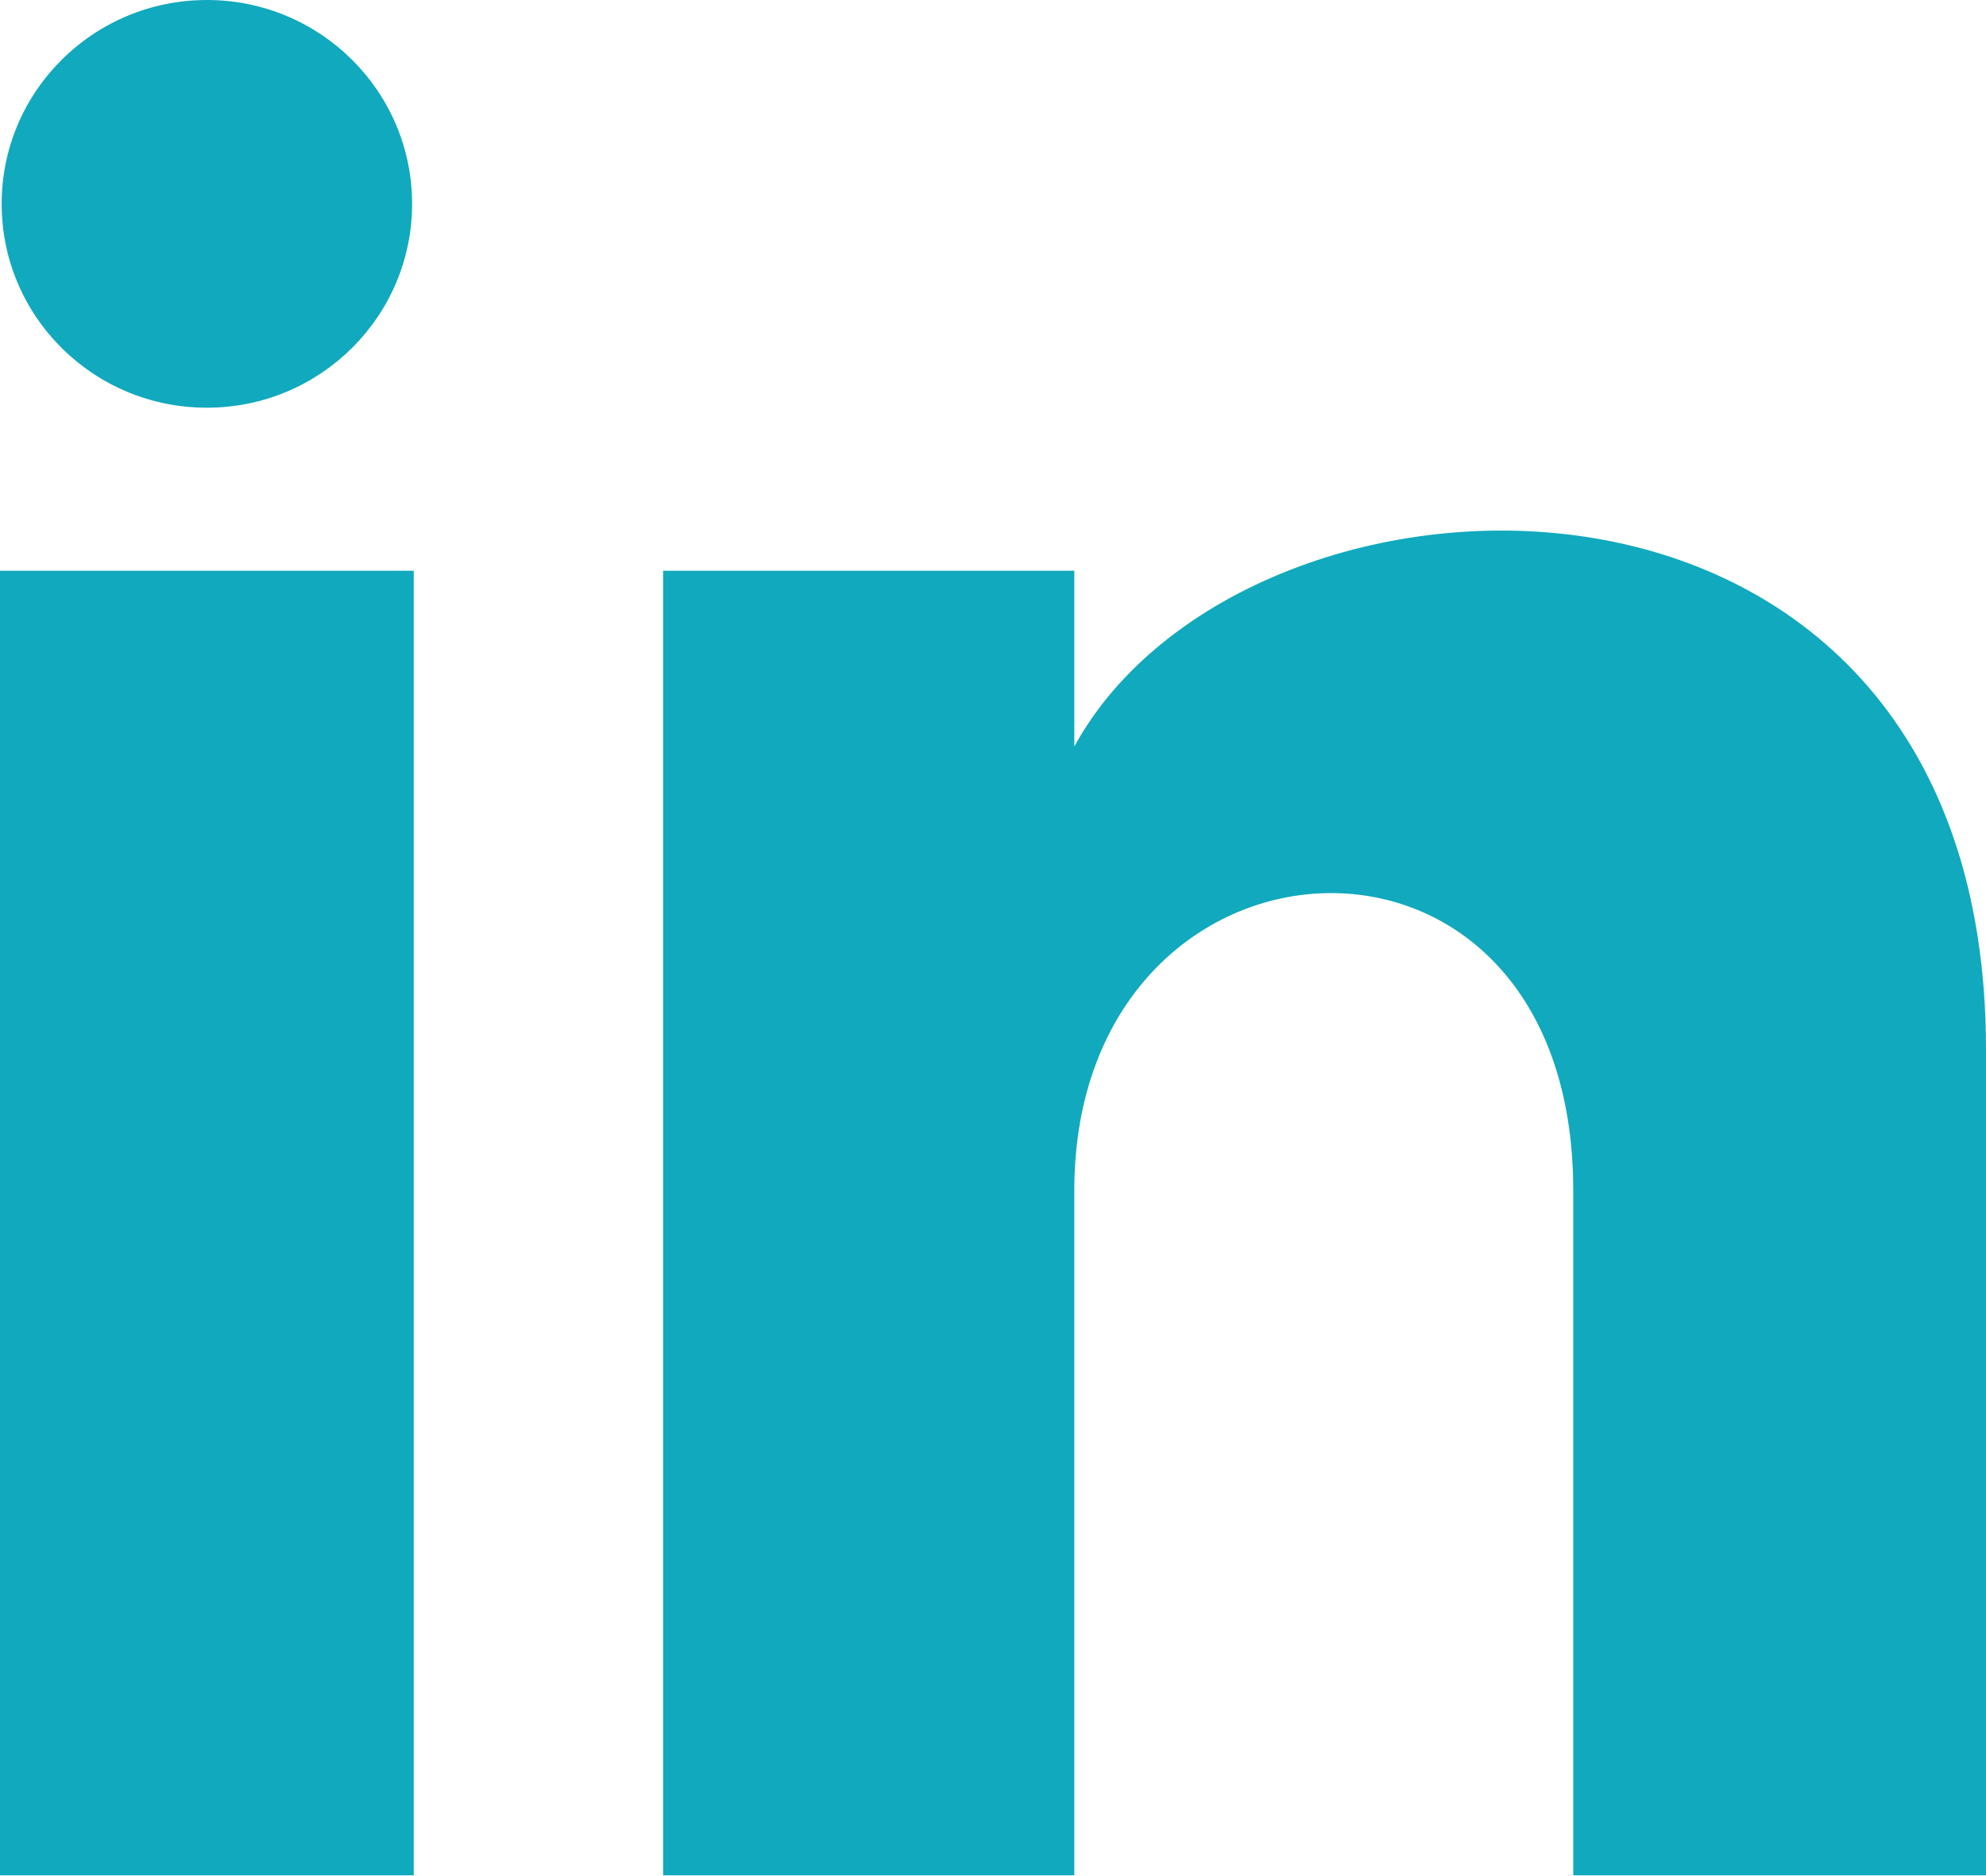
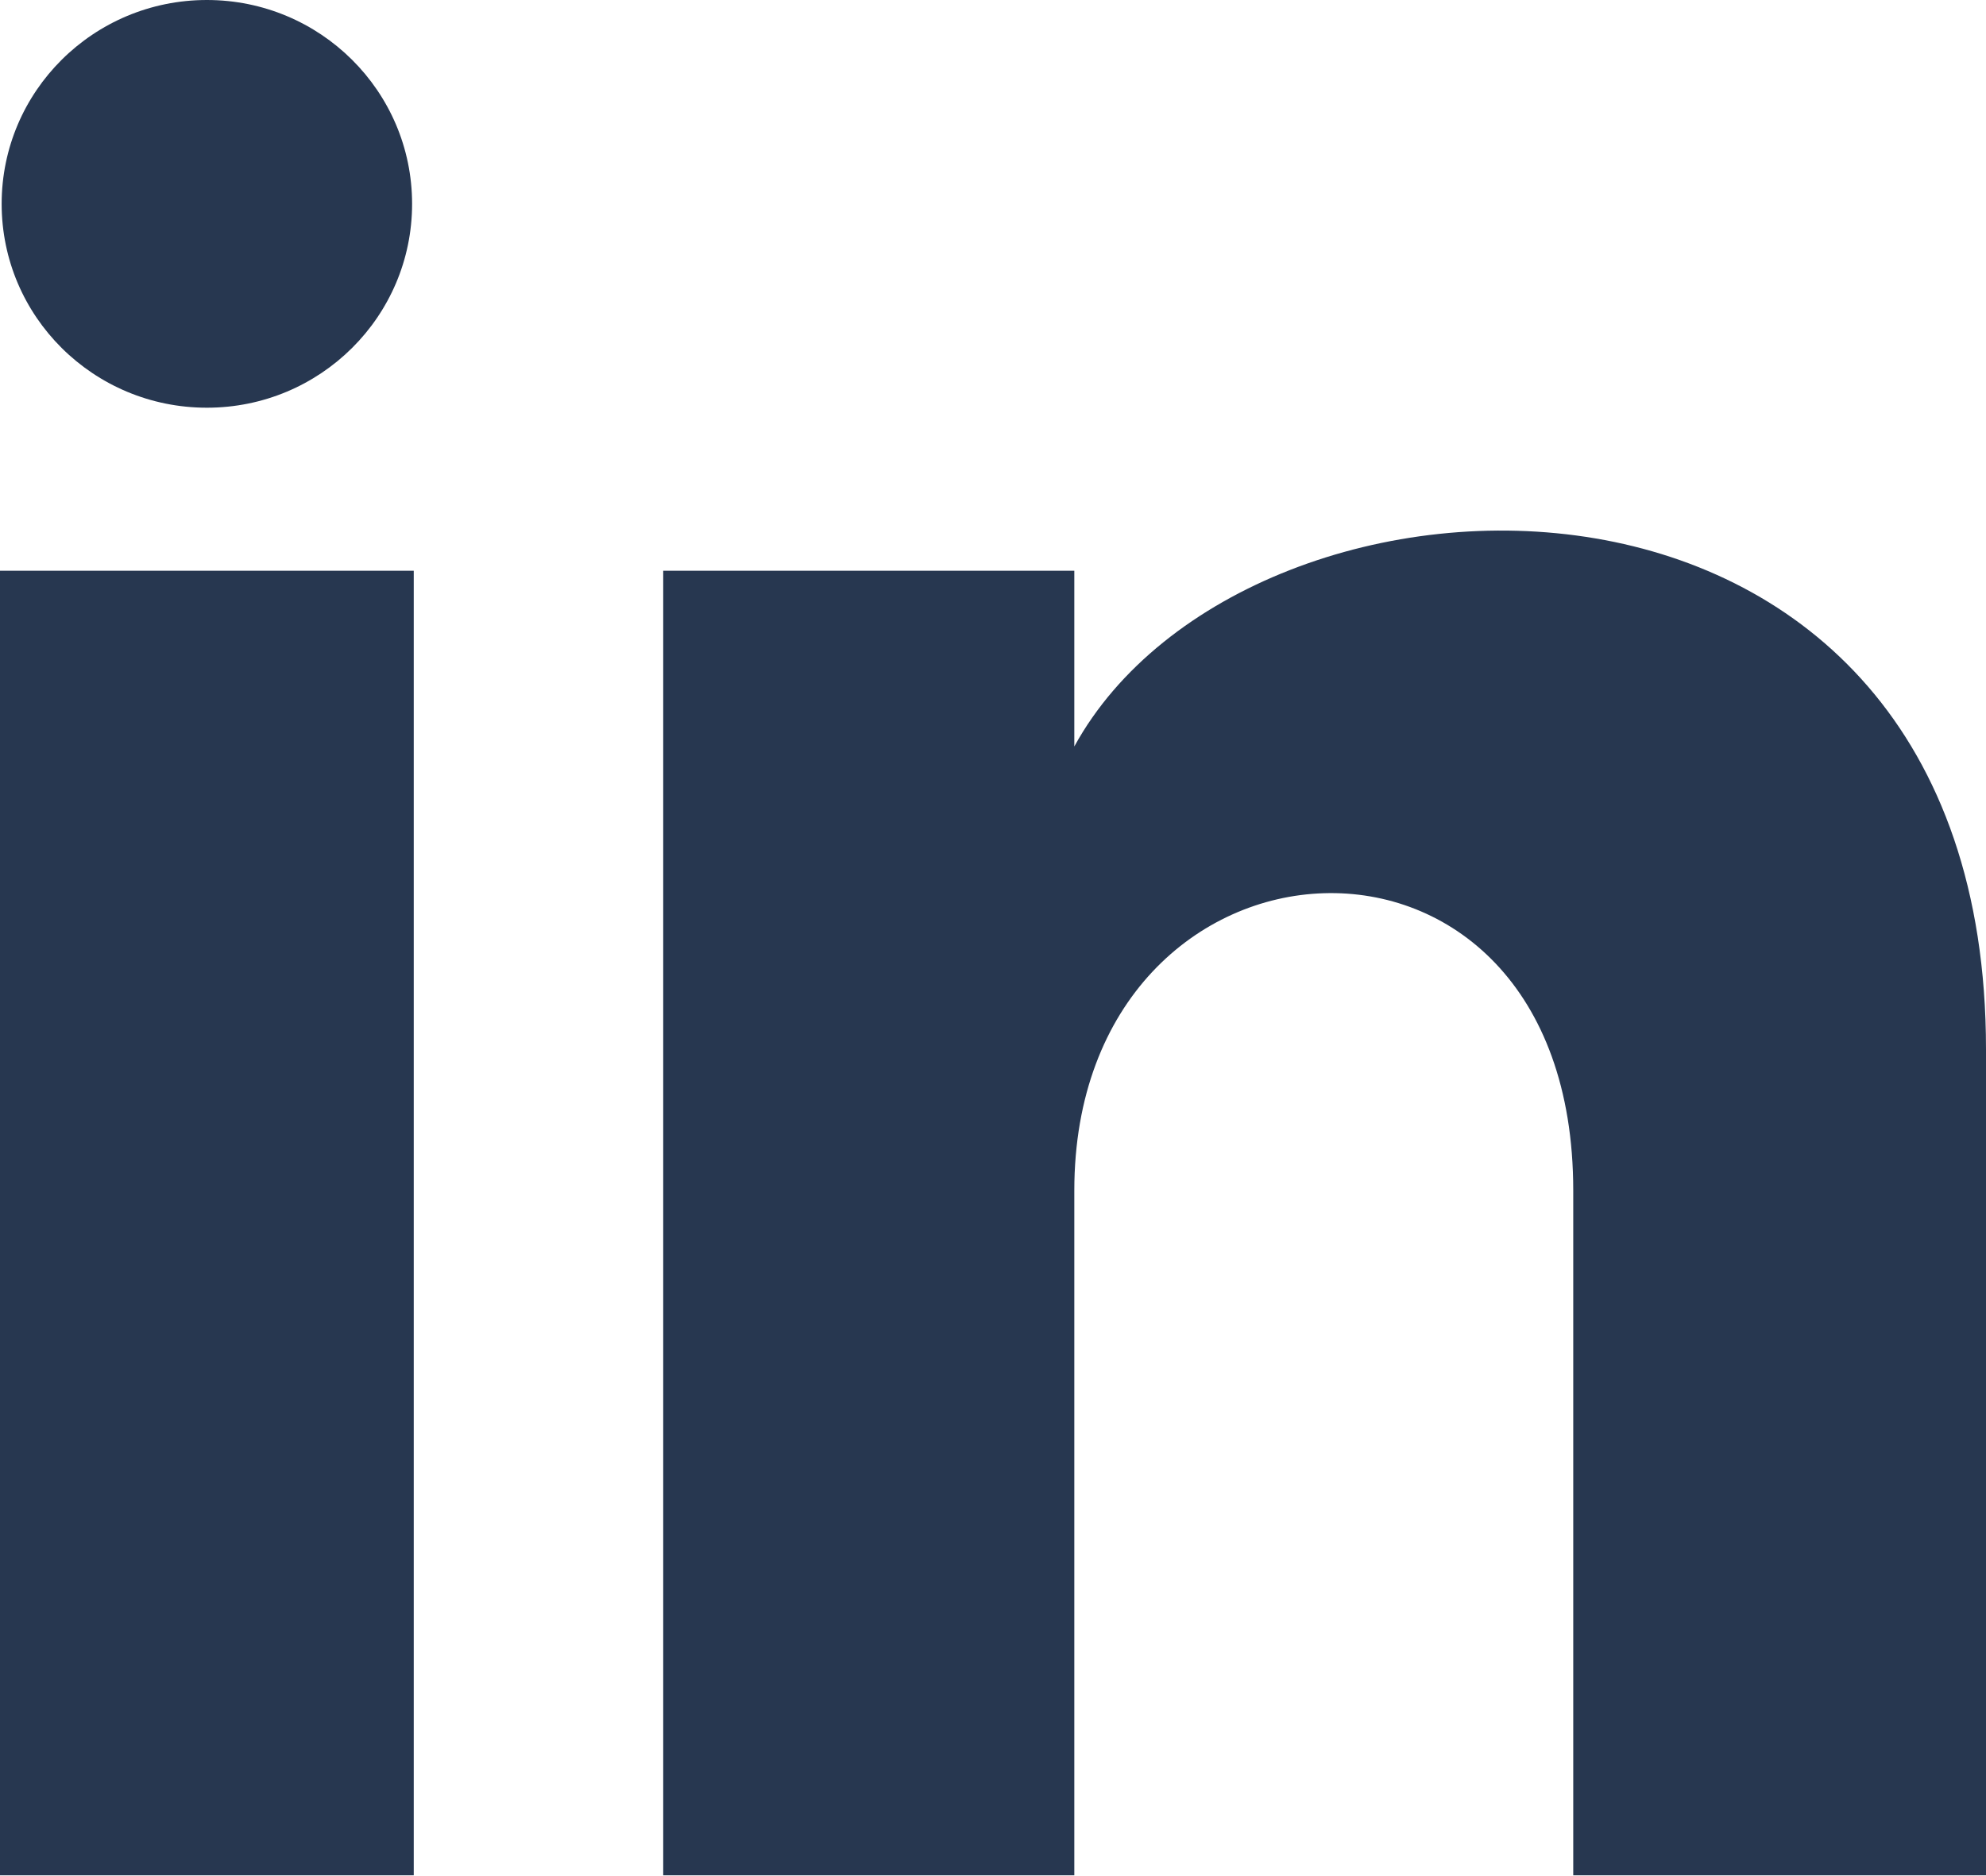
- <svg xmlns="http://www.w3.org/2000/svg" width="18" height="17" viewBox="0 0 18 17">
-   <path d="M3.735 1.848c0 1.02-.832 1.848-1.86 1.848S.015 2.87.015 1.848C.015.828.847 0 1.875 0s1.86.828 1.86 1.848zm.015 3.326H0V17h3.75V5.174zm5.987 0H6.01V17h3.727v-6.208c0-3.452 4.522-3.734 4.522 0V17H18V9.512c0-5.824-6.692-5.612-8.263-2.745V5.174z" fill="#11A9BE" fill-rule="evenodd" />
+ <svg xmlns="http://www.w3.org/2000/svg" width="18px" height="17px" viewBox="0 0 18 17" version="1.1">
+   <defs />
+   <g id="assets" stroke="none" stroke-width="1" fill="none" fill-rule="evenodd">
+     <g id="icons" transform="translate(-127, -68)" fill="#273750">
+       <path d="M130.735,69.848 C130.735,70.869 129.903,71.696 128.875,71.696 C127.847,71.696 127.015,70.869 127.015,69.848 C127.015,68.828 127.847,68 128.875,68 C129.903,68 130.735,68.828 130.735,69.848 L130.735,69.848 Z M130.75,73.174 L127,73.174 L127,85 L130.75,85 L130.75,73.174 L130.75,73.174 Z M136.737,73.174 L133.011,73.174 L133.011,85 L136.737,85 L136.737,78.792 C136.737,75.34 141.259,75.058 141.259,78.792 L141.259,85 L145,85 L145,77.512 C145,71.688 138.309,71.9 136.737,74.767 L136.737,73.174 L136.737,73.174 Z" id="icon-linkedin" />
+     </g>
+   </g>
</svg>
